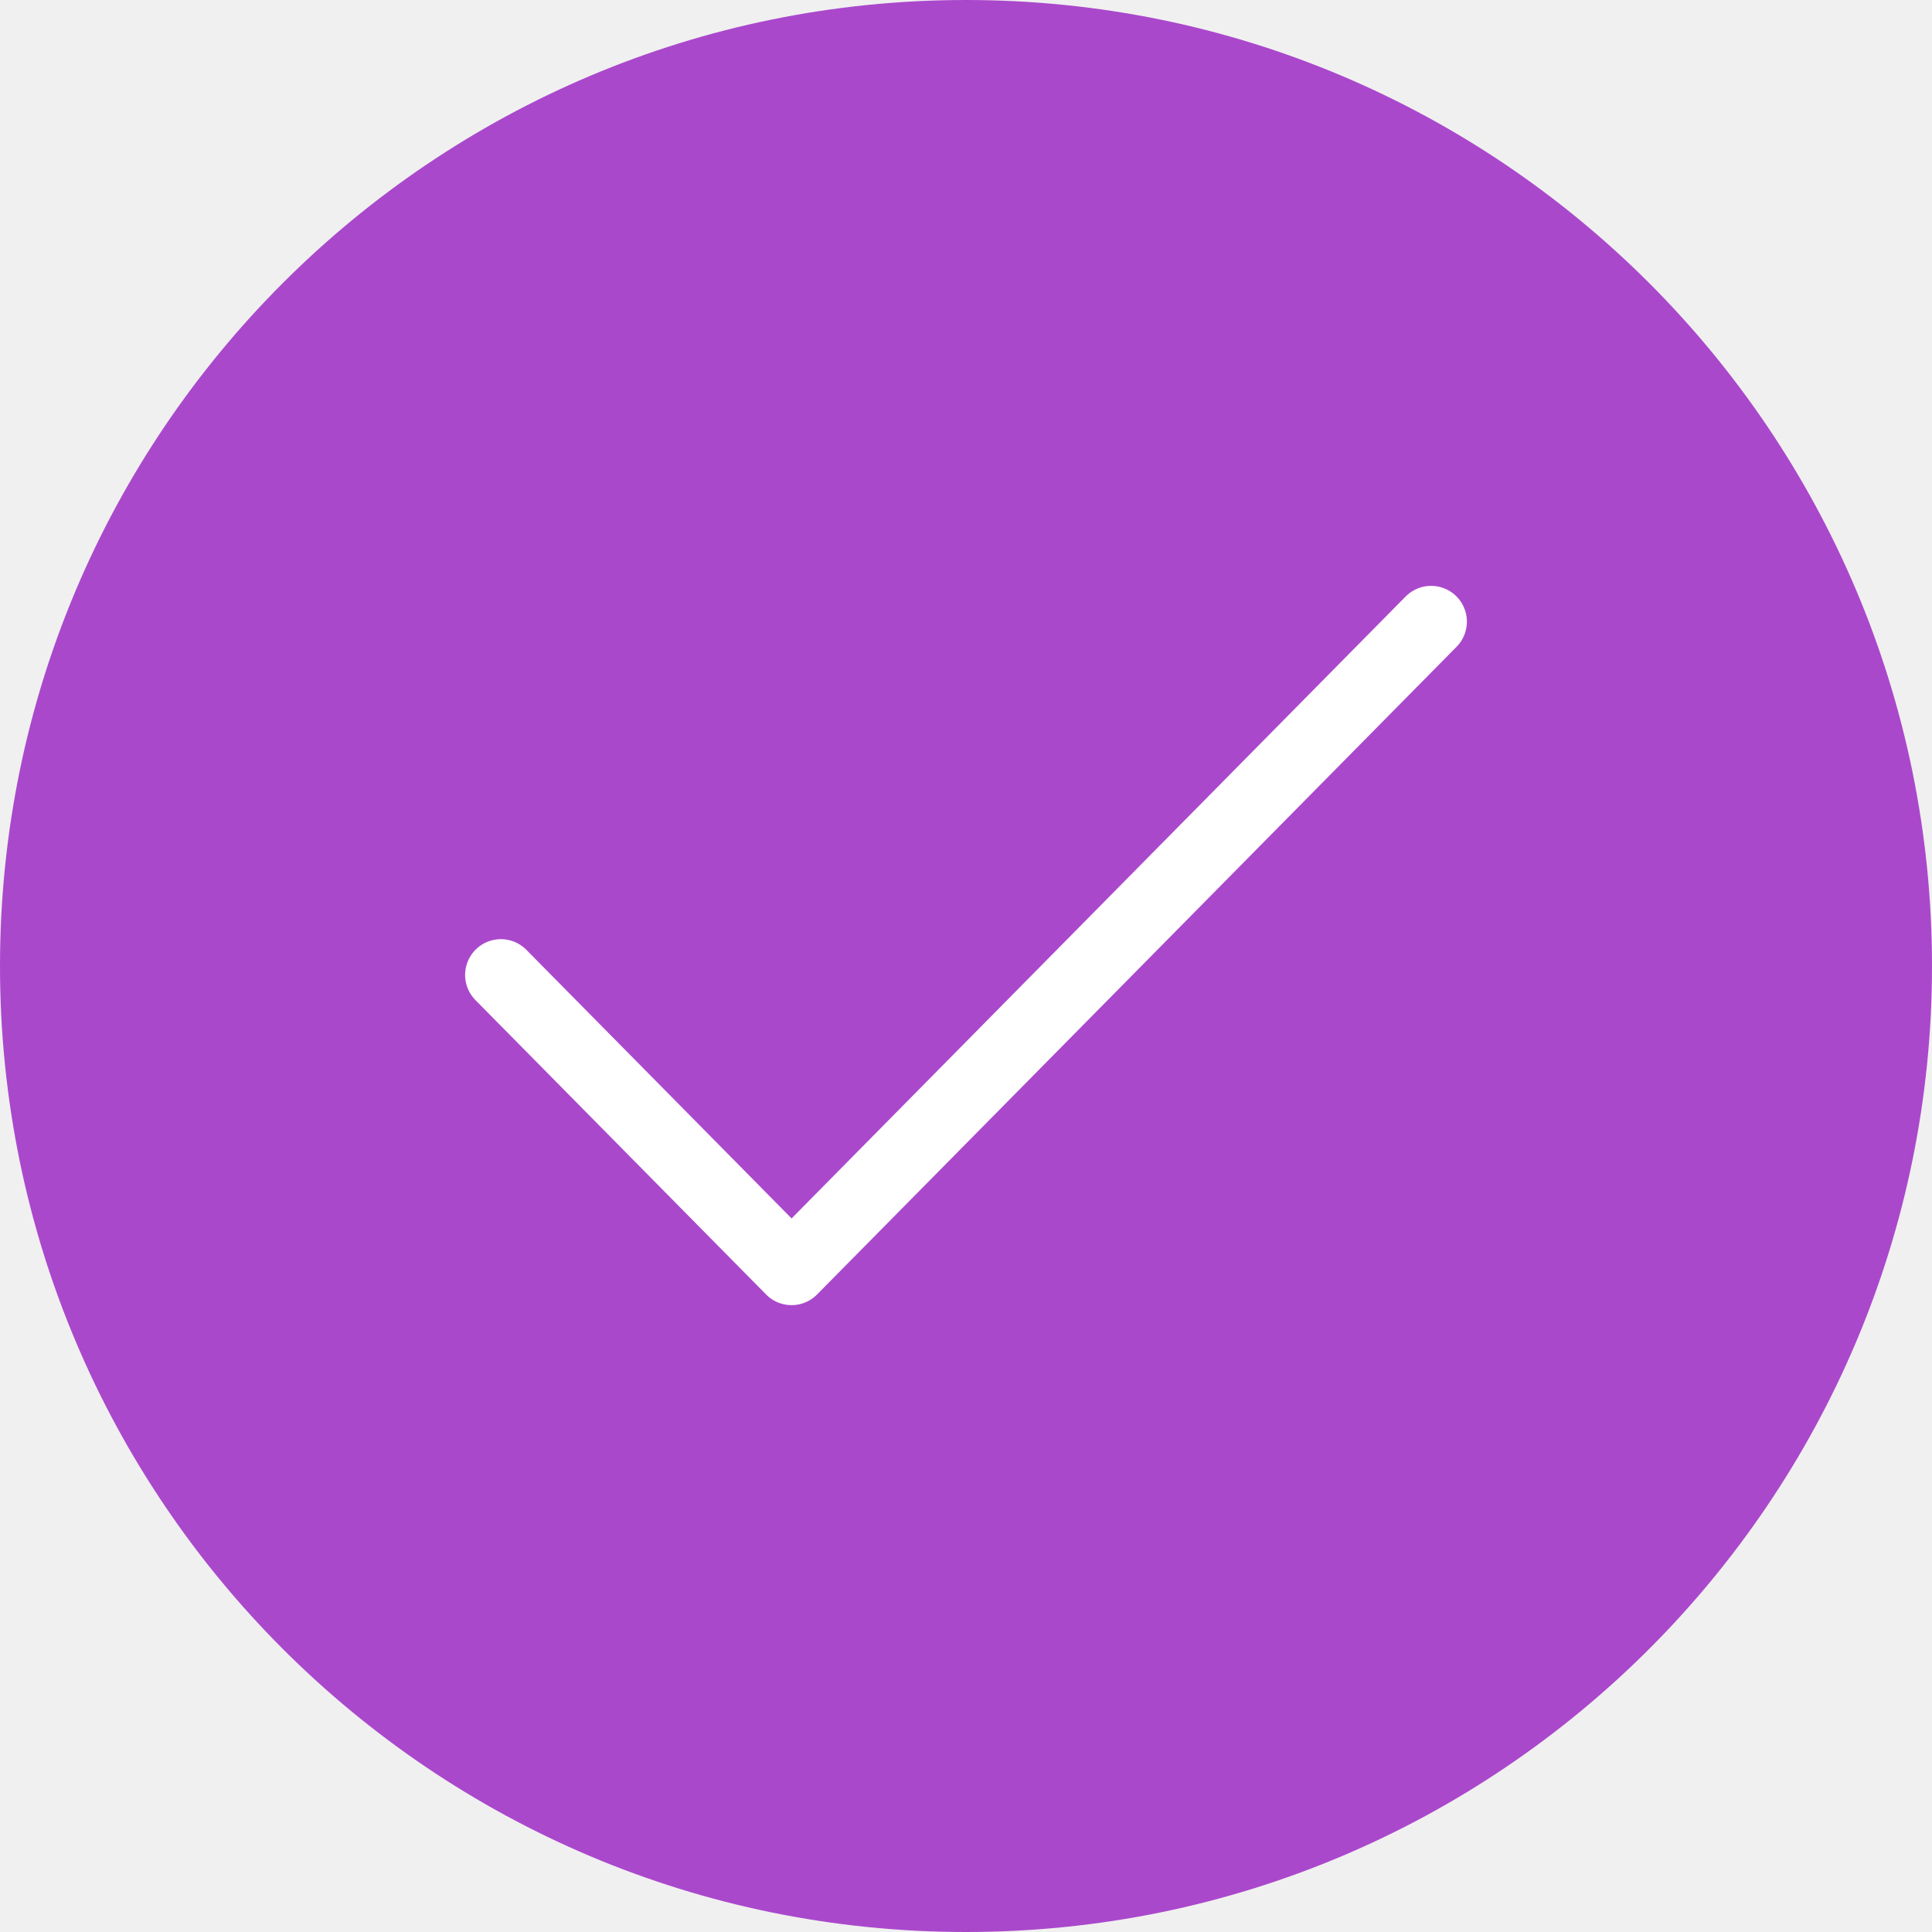
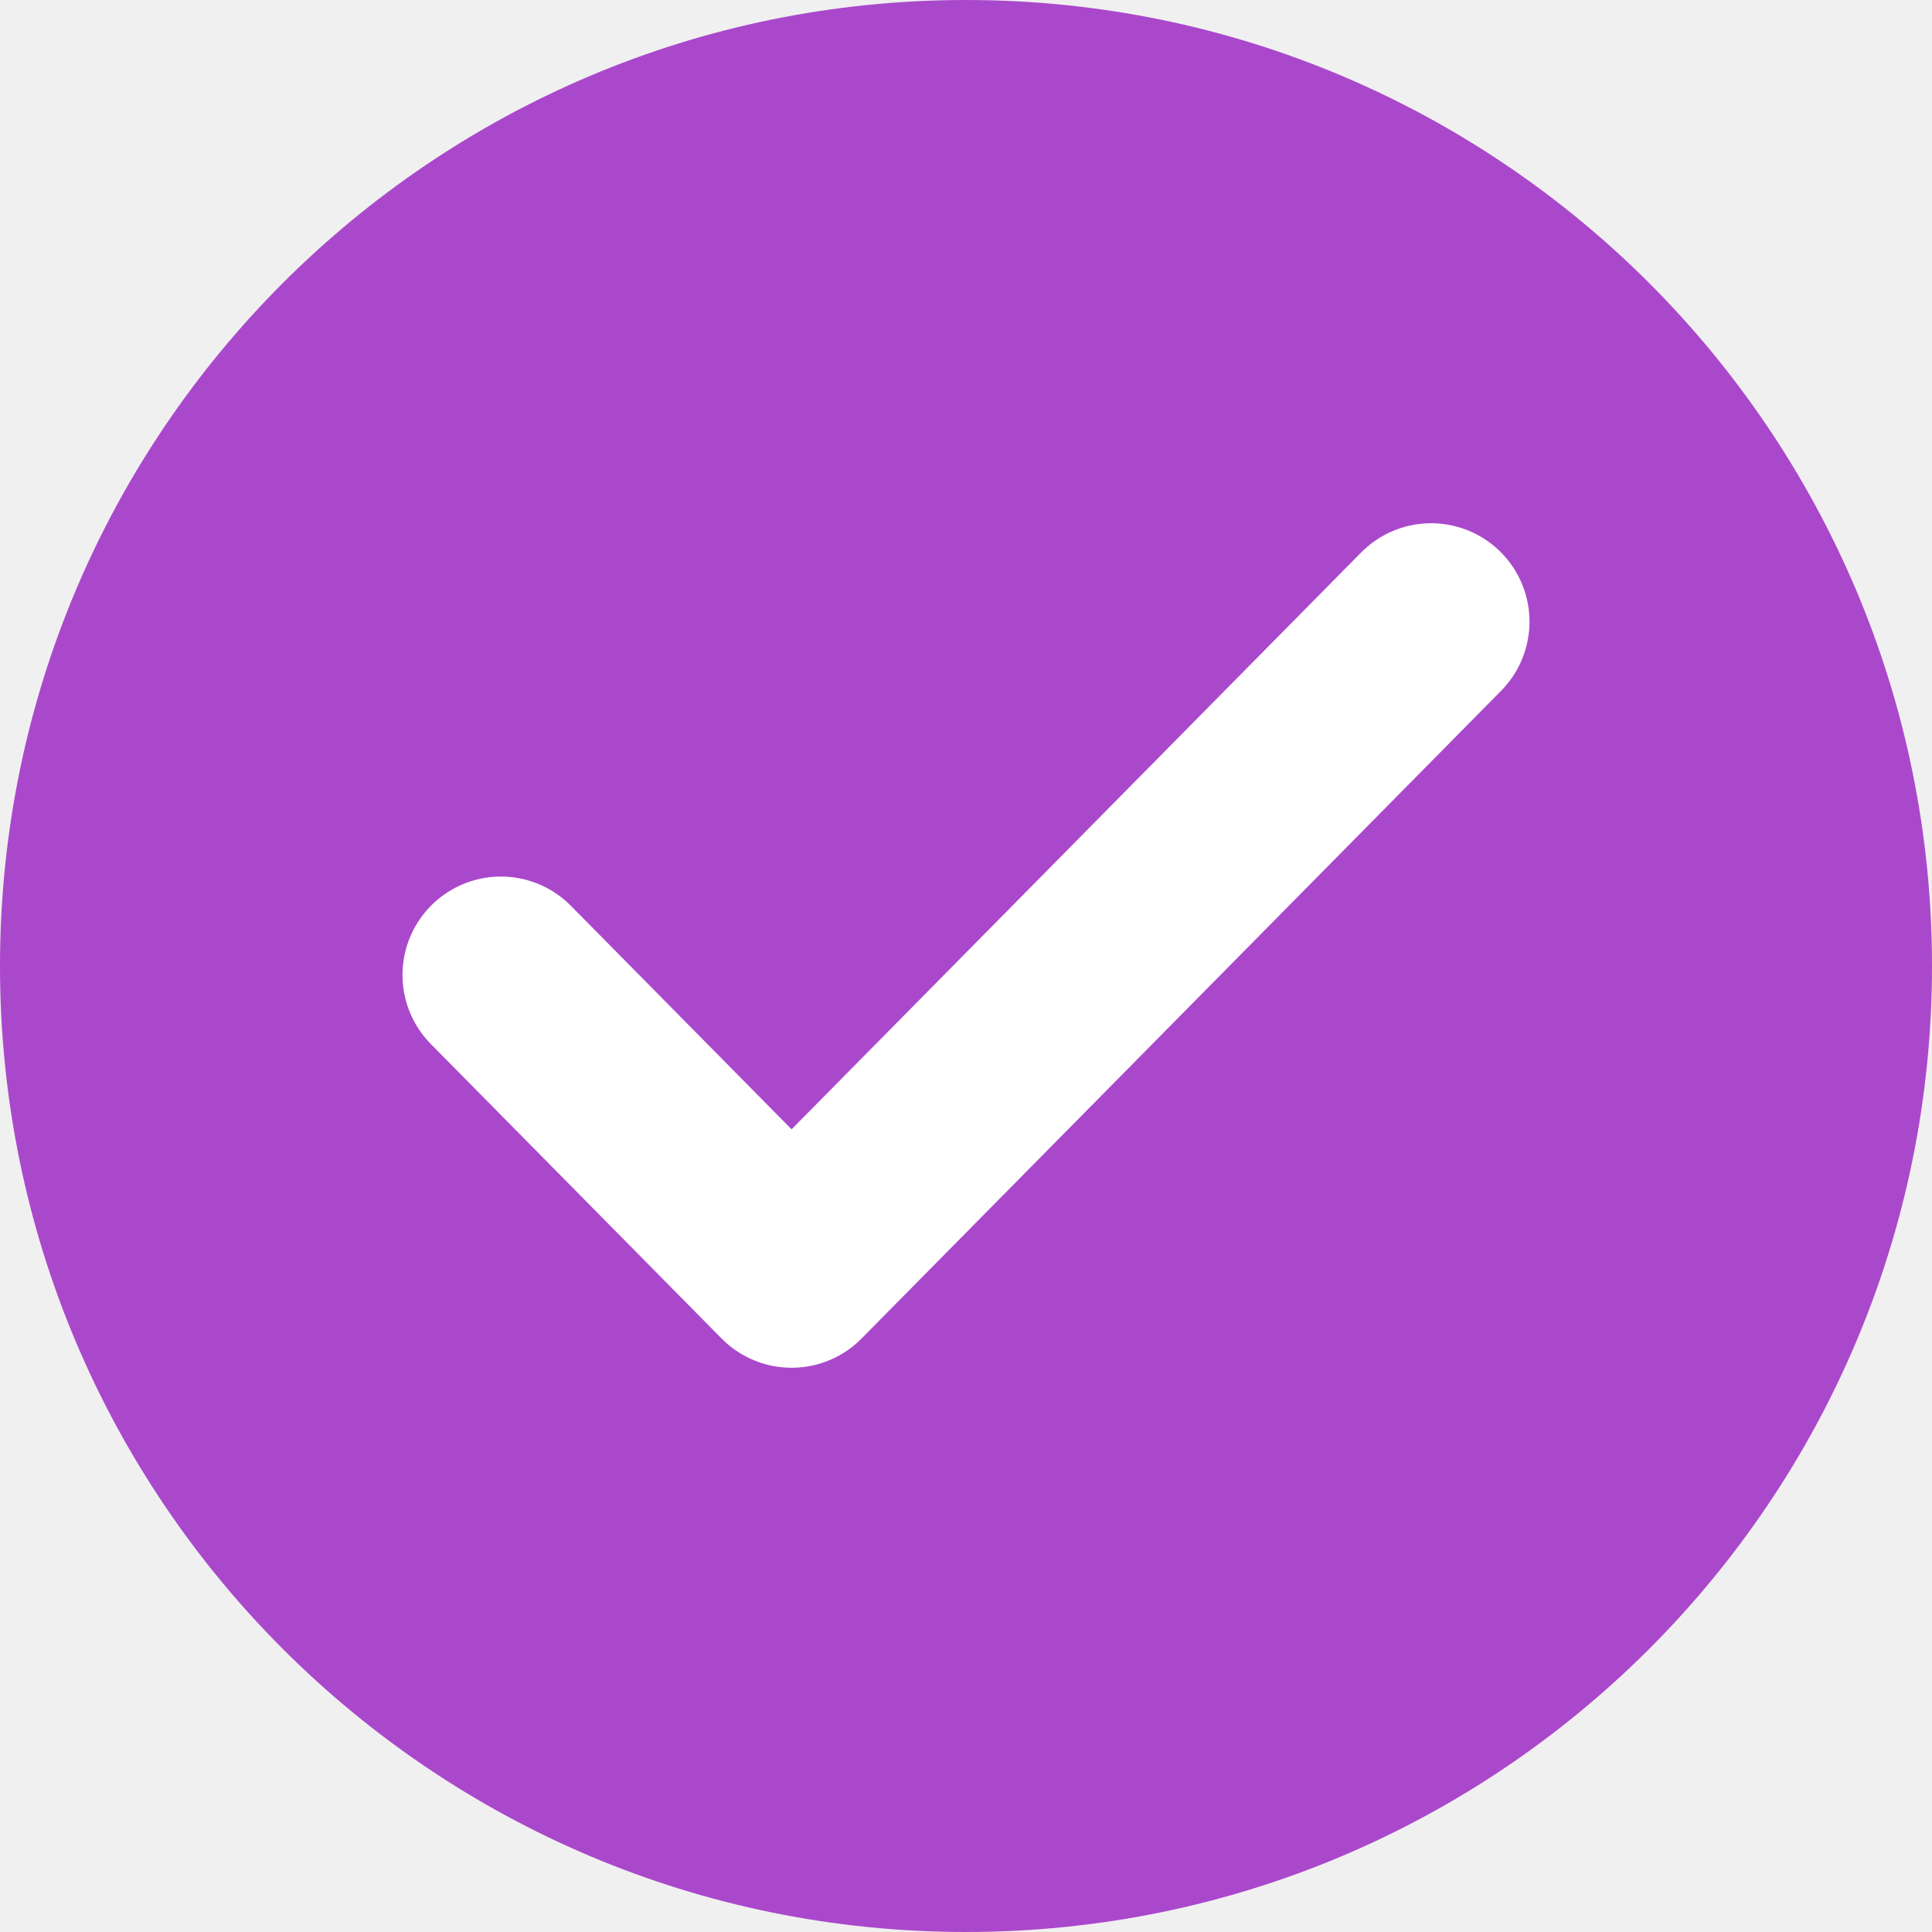
<svg xmlns="http://www.w3.org/2000/svg" width="108" height="108" viewBox="0 0 108 108" fill="none">
  <circle cx="54" cy="54" r="54" fill="#AA48CC" />
-   <path d="M80 34.75L44.25 70.958L28 54.5" stroke="white" stroke-width="4" stroke-linecap="round" stroke-linejoin="round" />
+   <path d="M80 34.75L44.25 70.958L28 54.5" stroke="white" stroke-width="11" stroke-linecap="round" stroke-linejoin="round" />
</svg>
